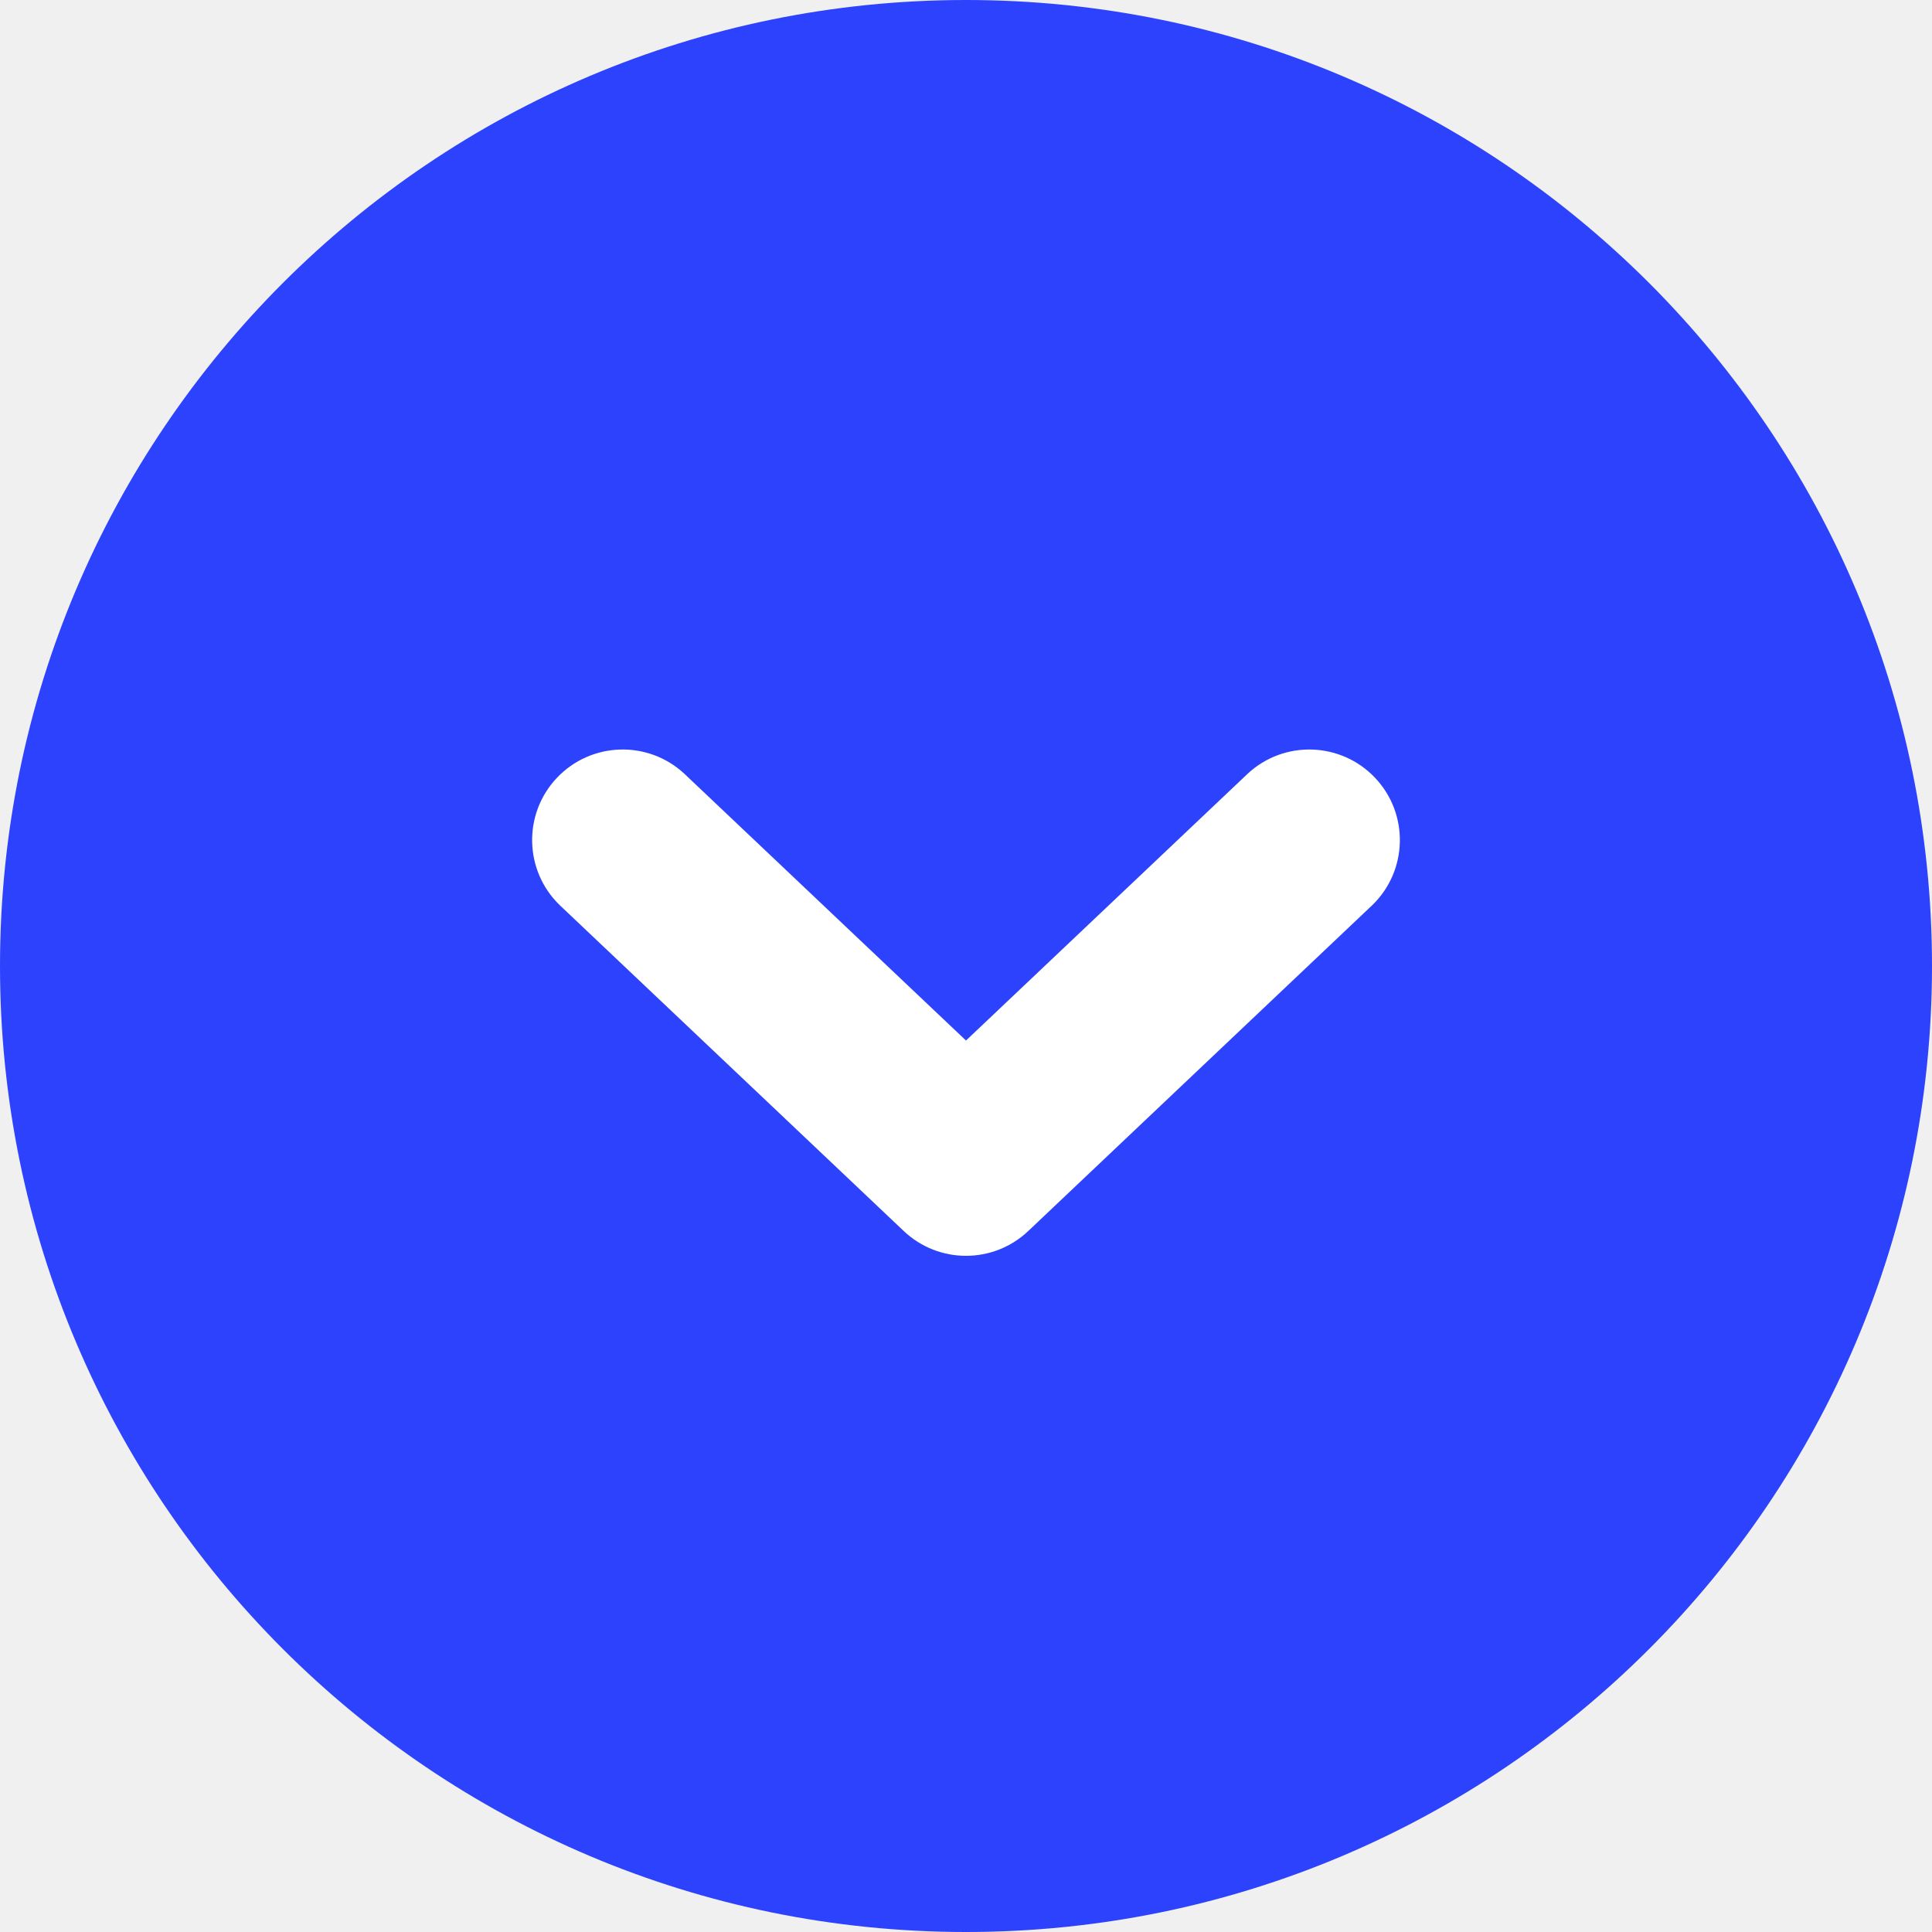
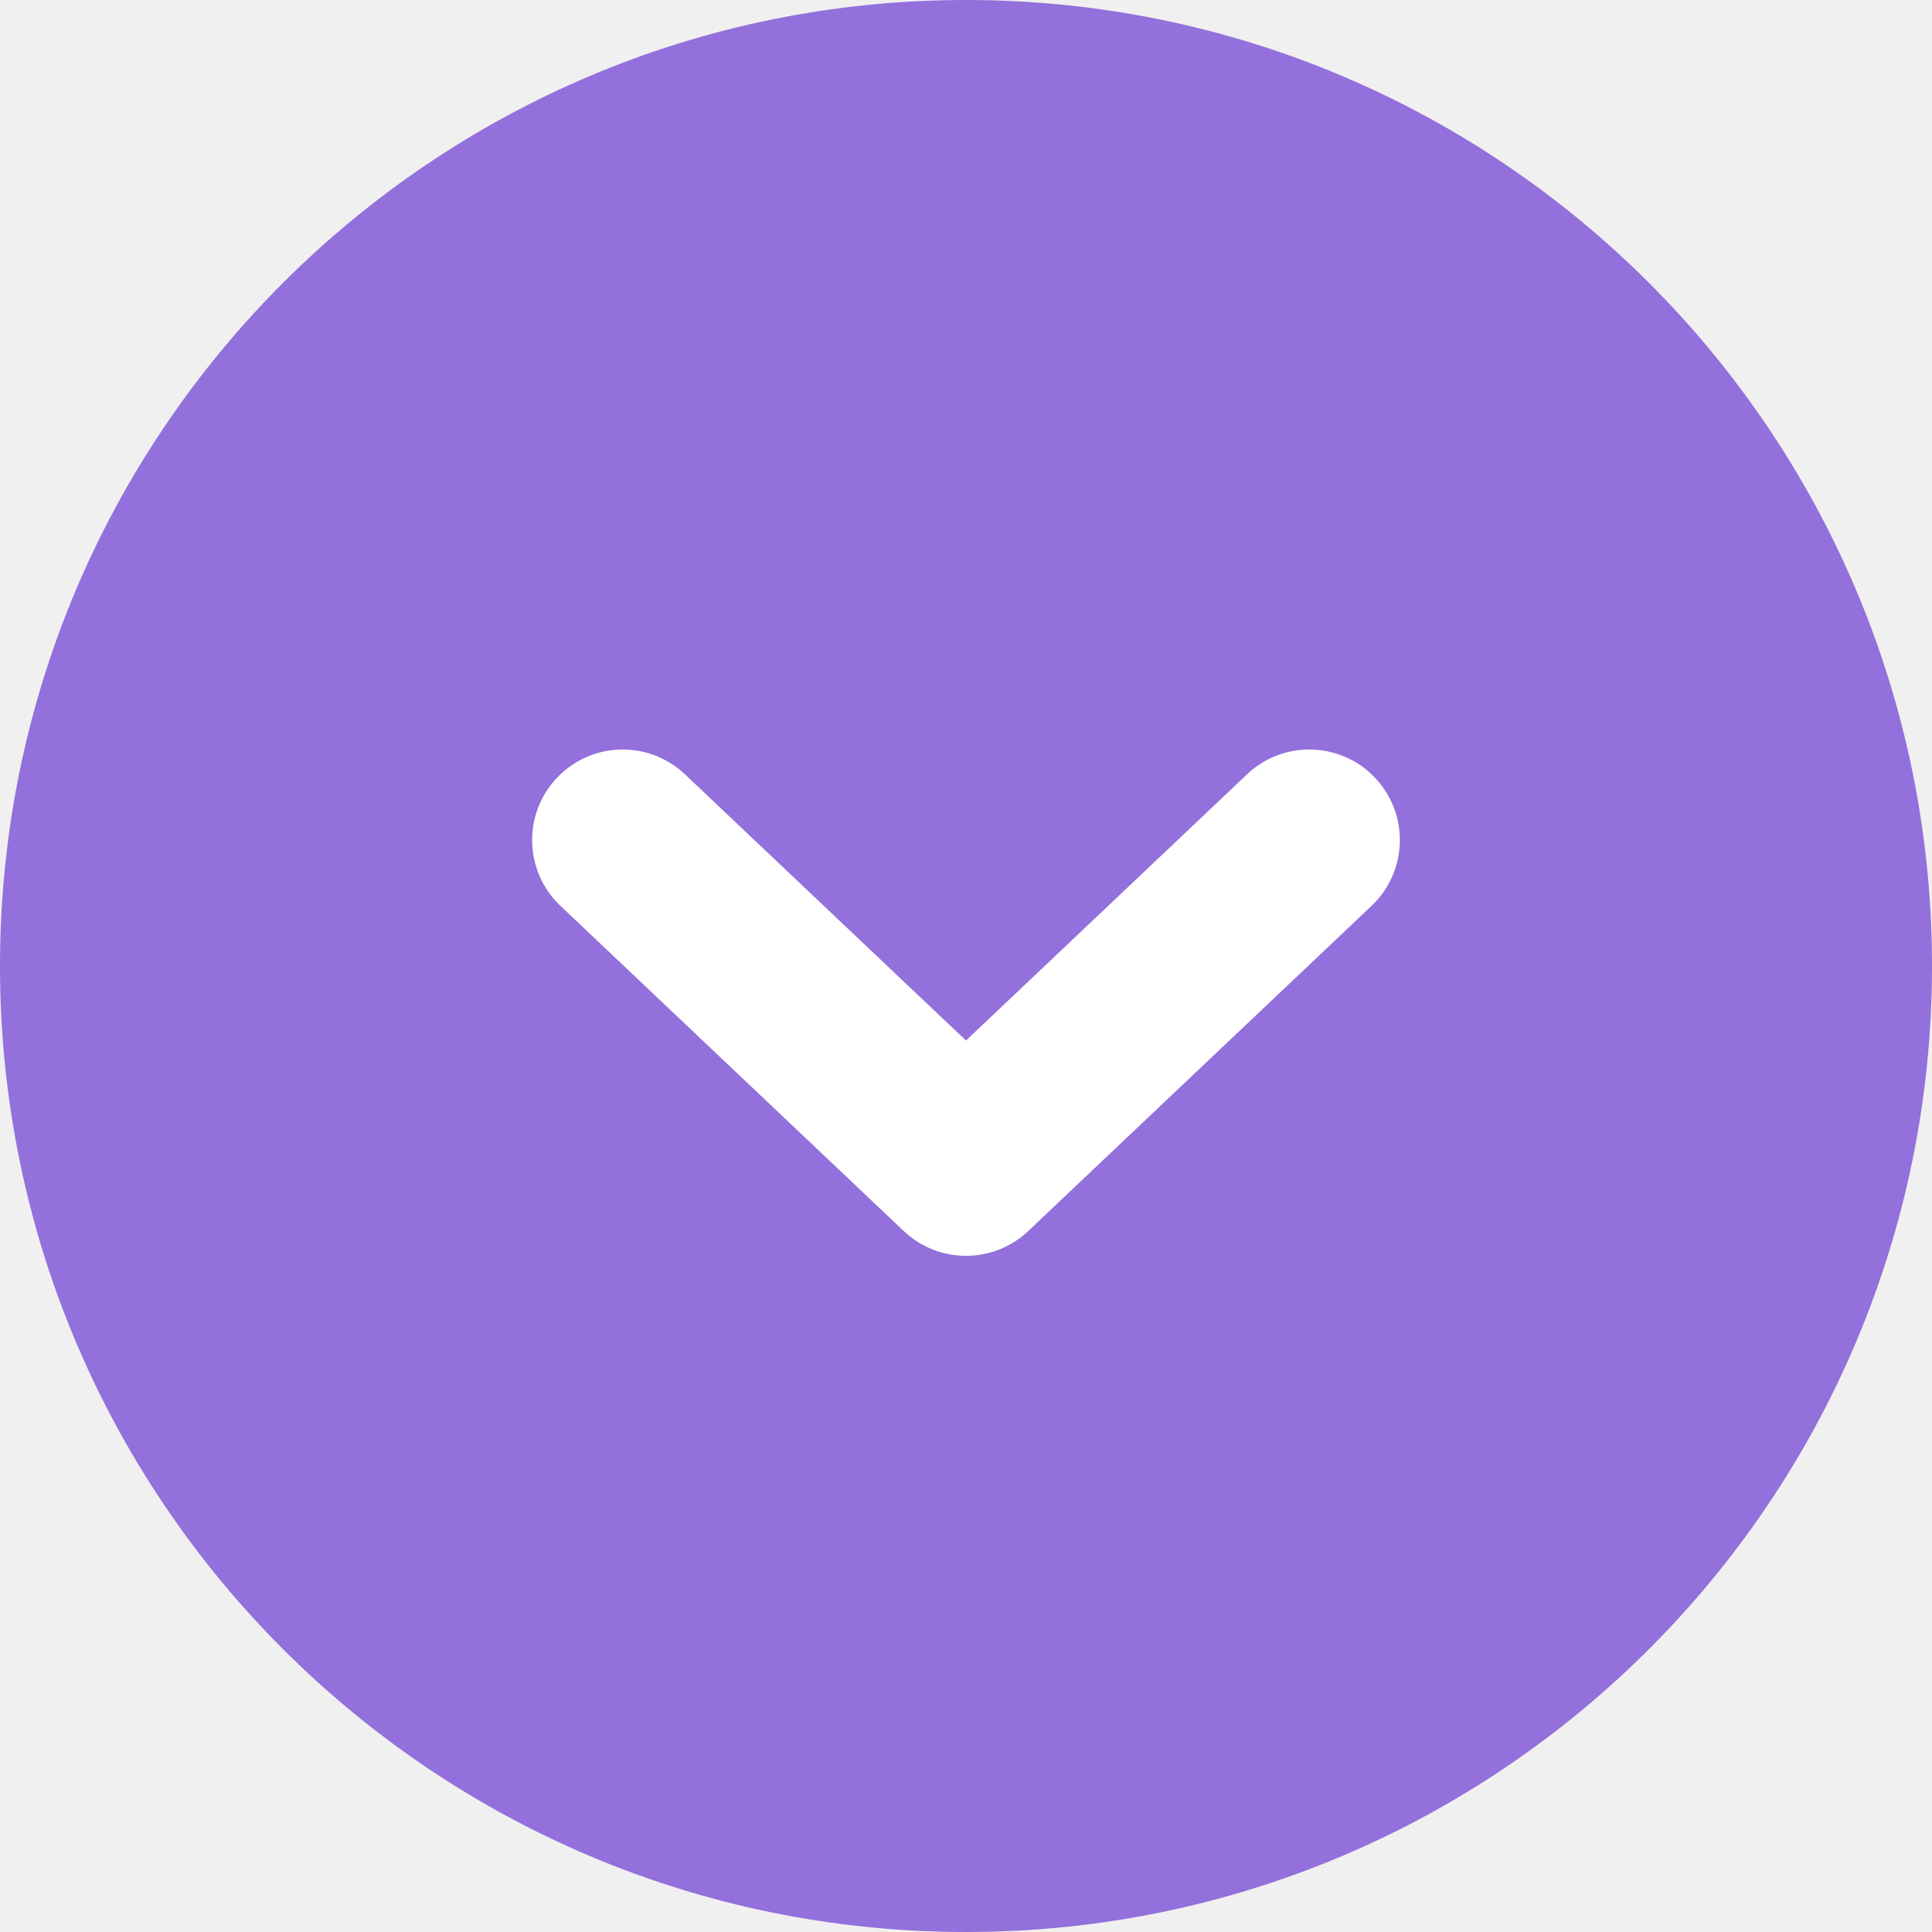
<svg xmlns="http://www.w3.org/2000/svg" height="40" viewBox="0 0 40 40" width="40">
  <g transform="matrix(0 1 -1 0 40 0)">
-     <circle cx="20" cy="20" fill="#2d42fc" r="20" />
+     <circle cx="20" cy="20" fill="rgb(147, 112, 219)" r="20" />
    <path d="m17.415 3.237a1.875 1.875 0 0 0 -2.58-2.721l-5.835 5.527-5.835-5.527a1.875 1.875 0 0 0 -2.58 2.721l7.125 6.749a1.875 1.875 0 0 0 2.58 0z" fill="#fff" transform="matrix(0 -1 1 0 15.5 29)" />
  </g>
</svg>
